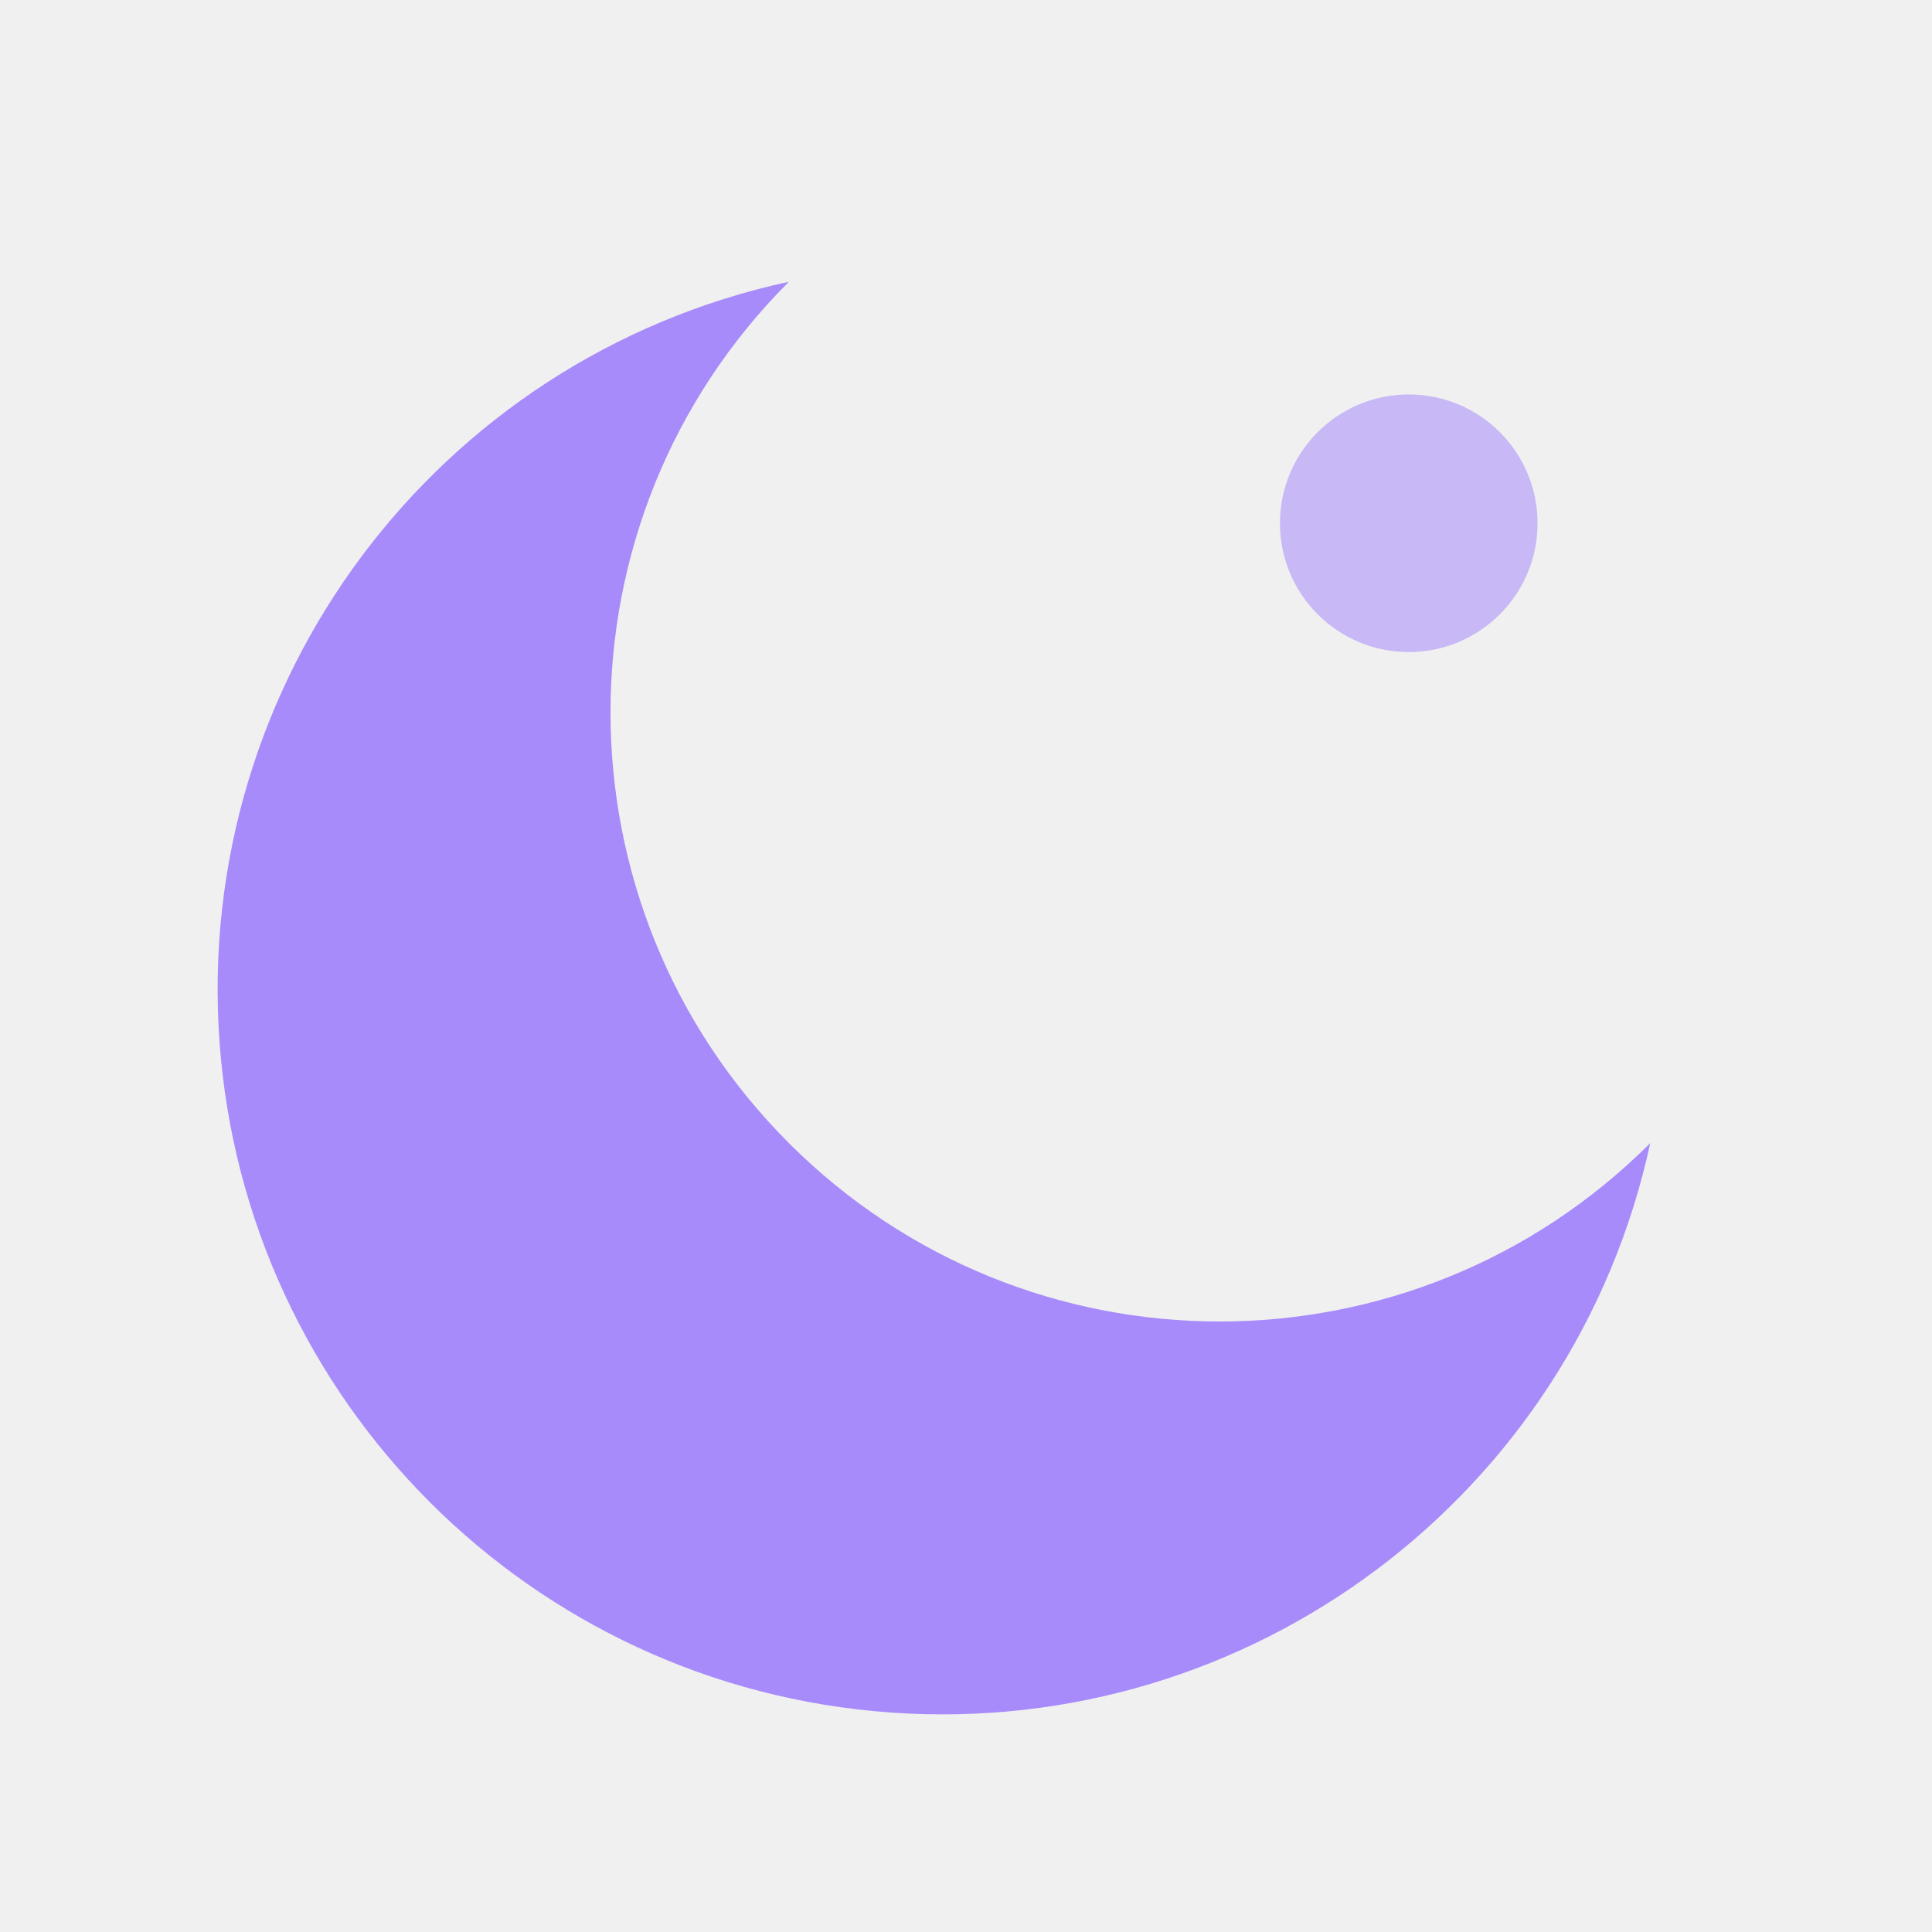
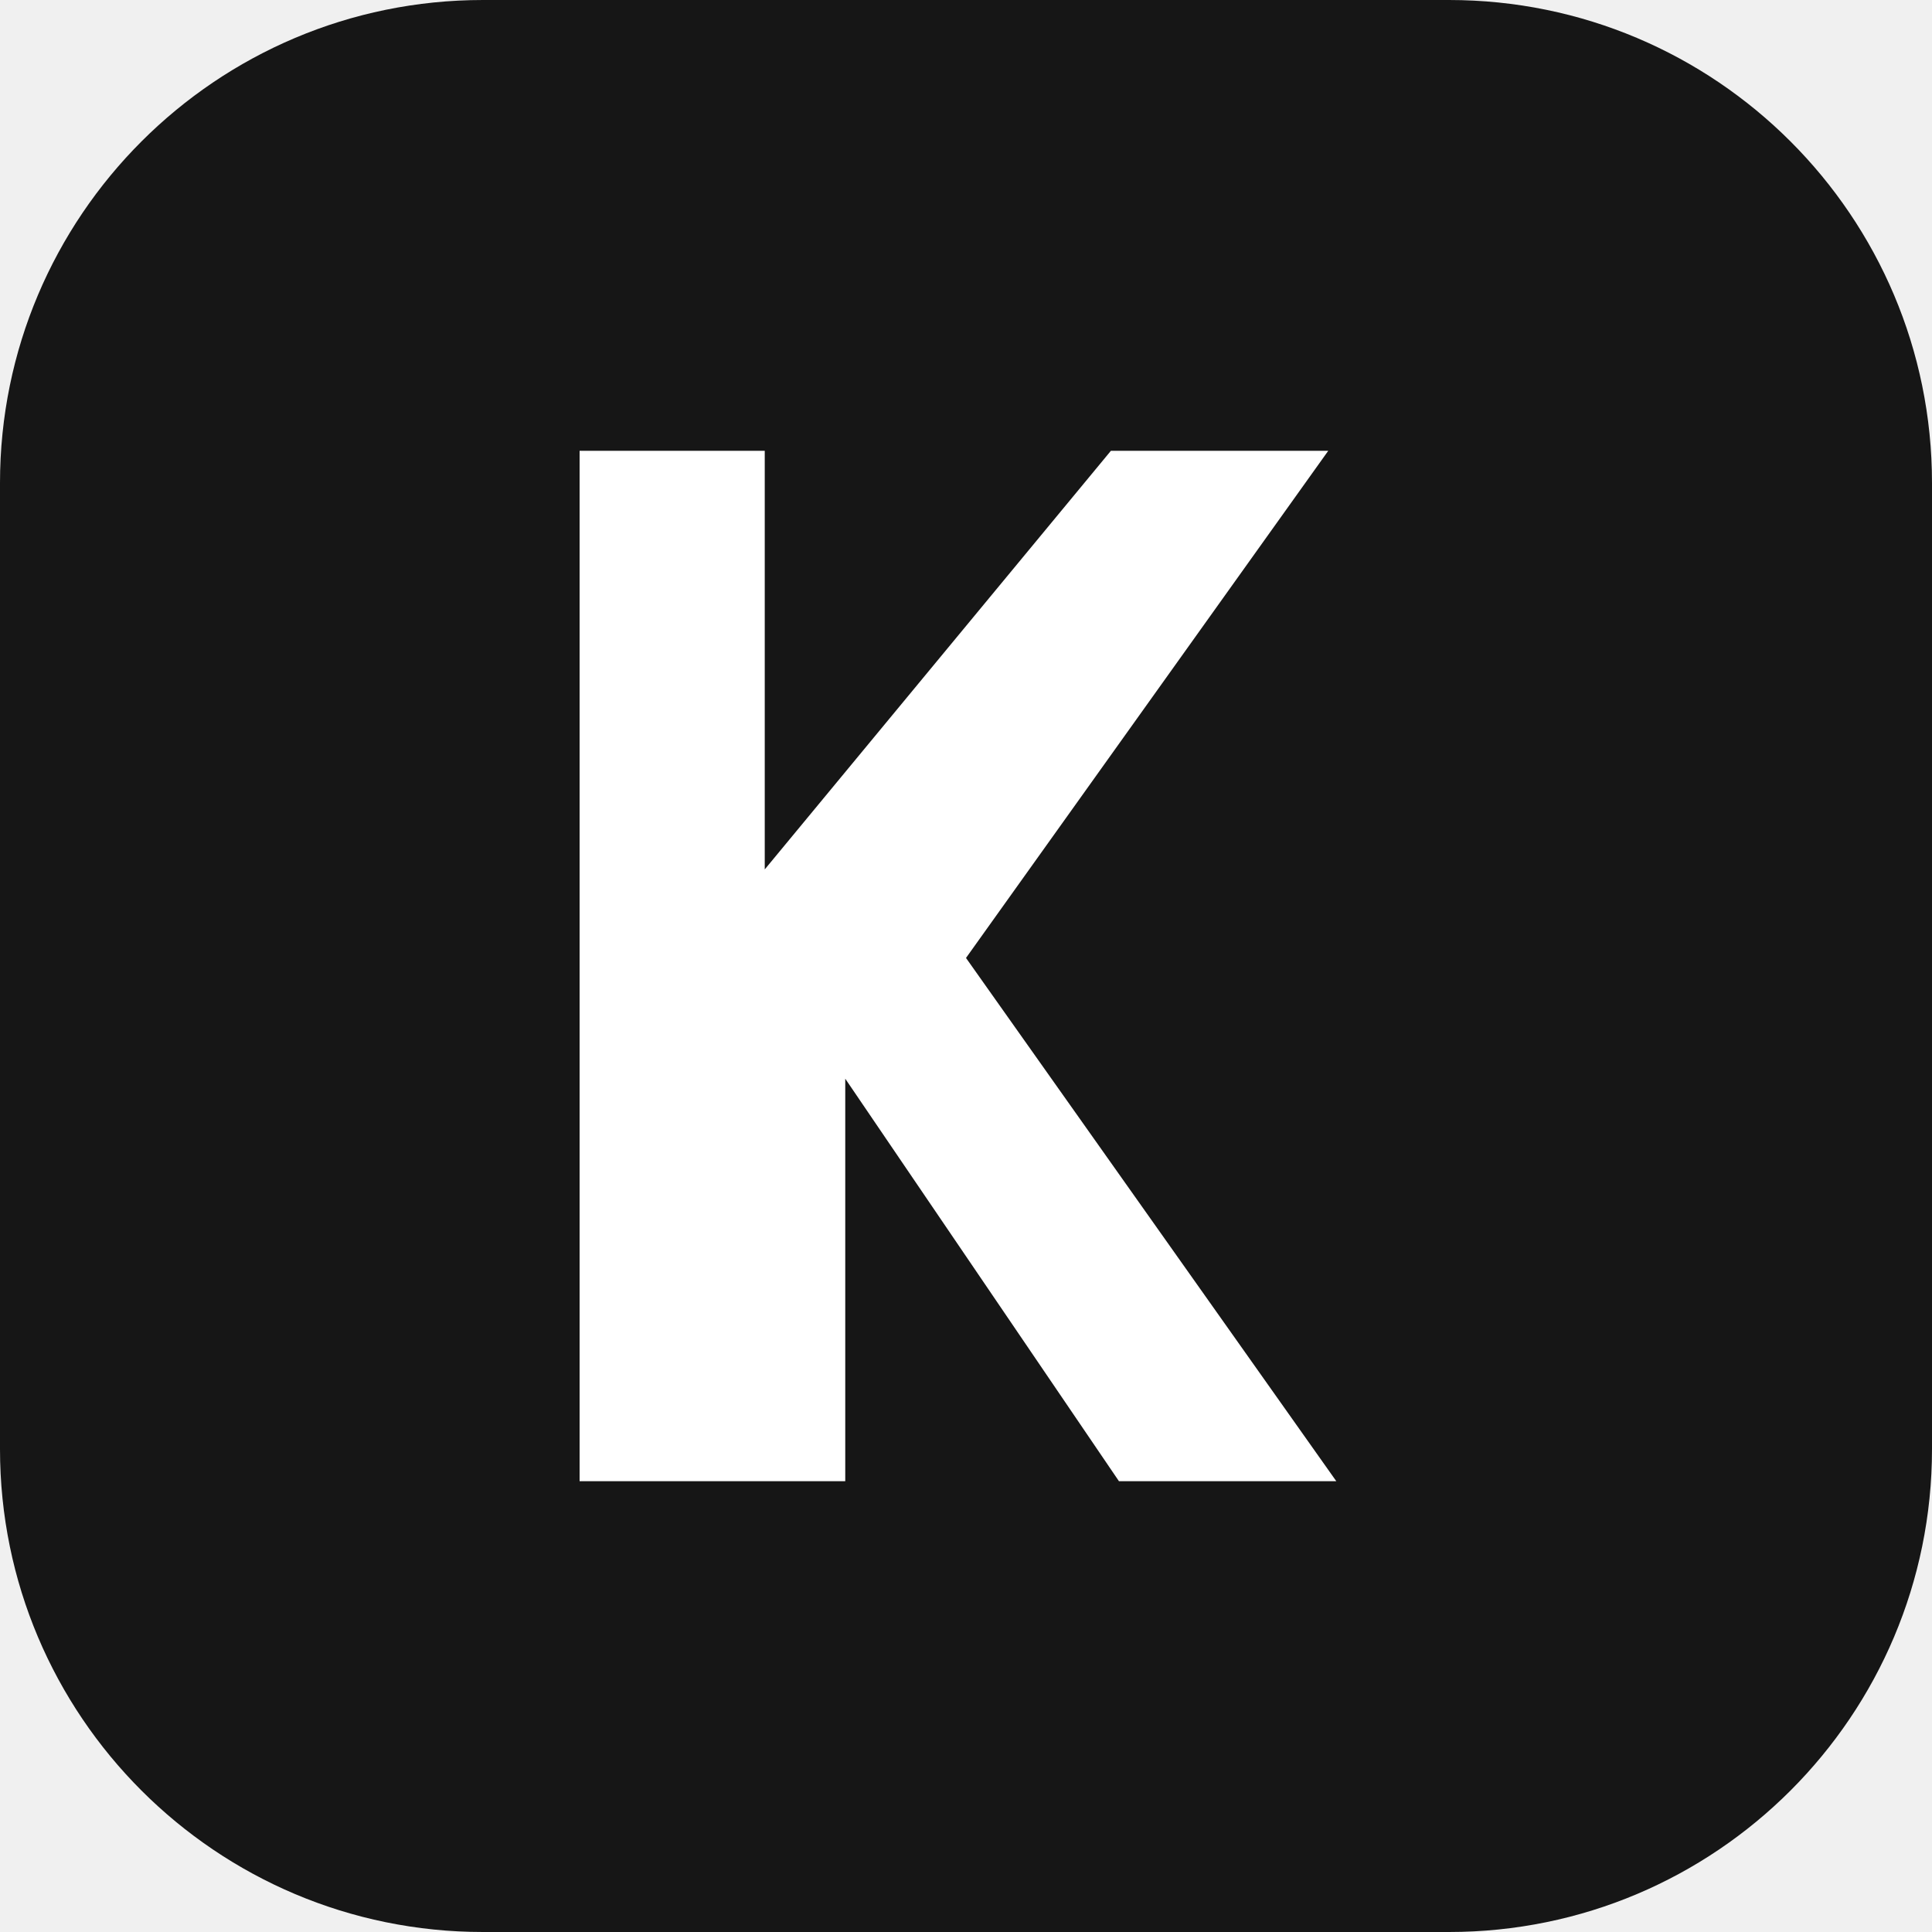
- <svg xmlns="http://www.w3.org/2000/svg" viewBox="0 0 24 24" fill="none">
-   <path d="M20.5 14.2A9 9 0 1 1 9.8 3.5a7.2 7.2 0 0 0 10.7 10.7Z" fill="#a78bfa" />
-   <circle cx="17.5" cy="6.5" r="1.6" fill="#a78bfa" opacity="0.55" />
+ <svg xmlns="http://www.w3.org/2000/svg" viewBox="0 0 24 24">
+   <rect width="24" height="24" rx="6" fill="#161616" />
+   <path fill="#fff" d="M7.2 5.6h2.3v5.2l4.3-5.2h2.7L12 11.9l4.6 6.5h-2.7l-3.4-5v5H7.2V5.6z" />
</svg>
